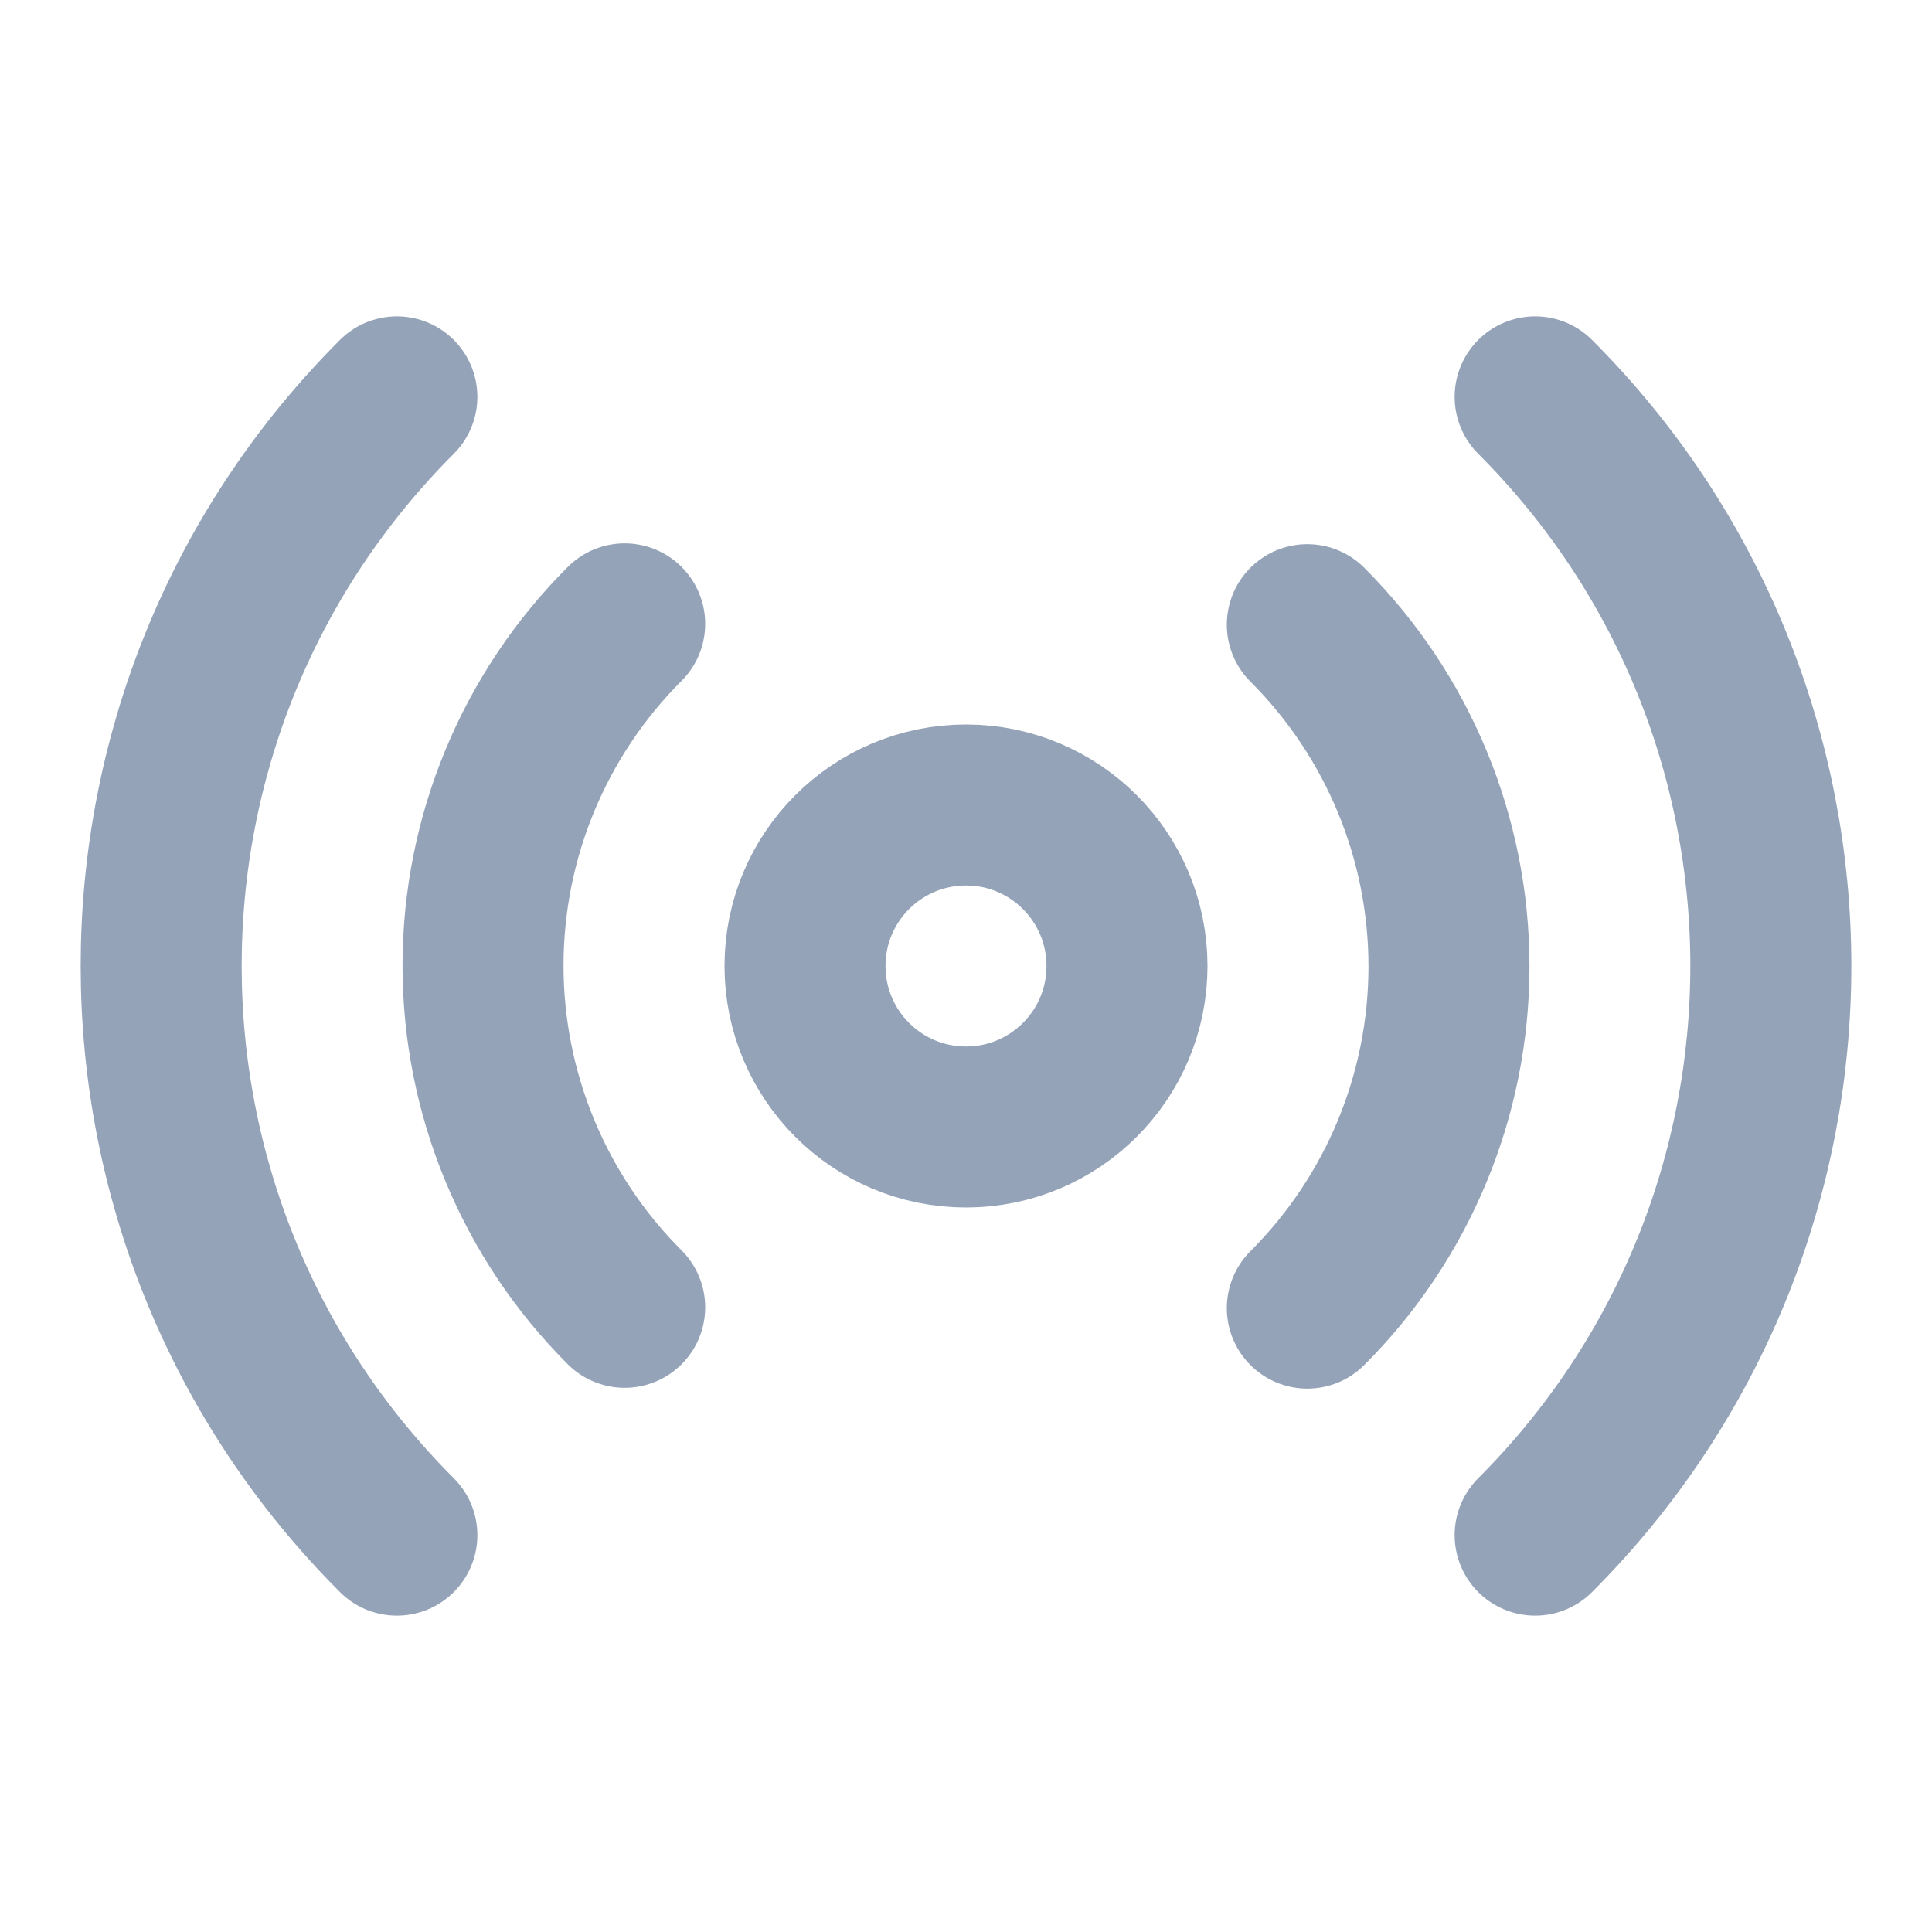
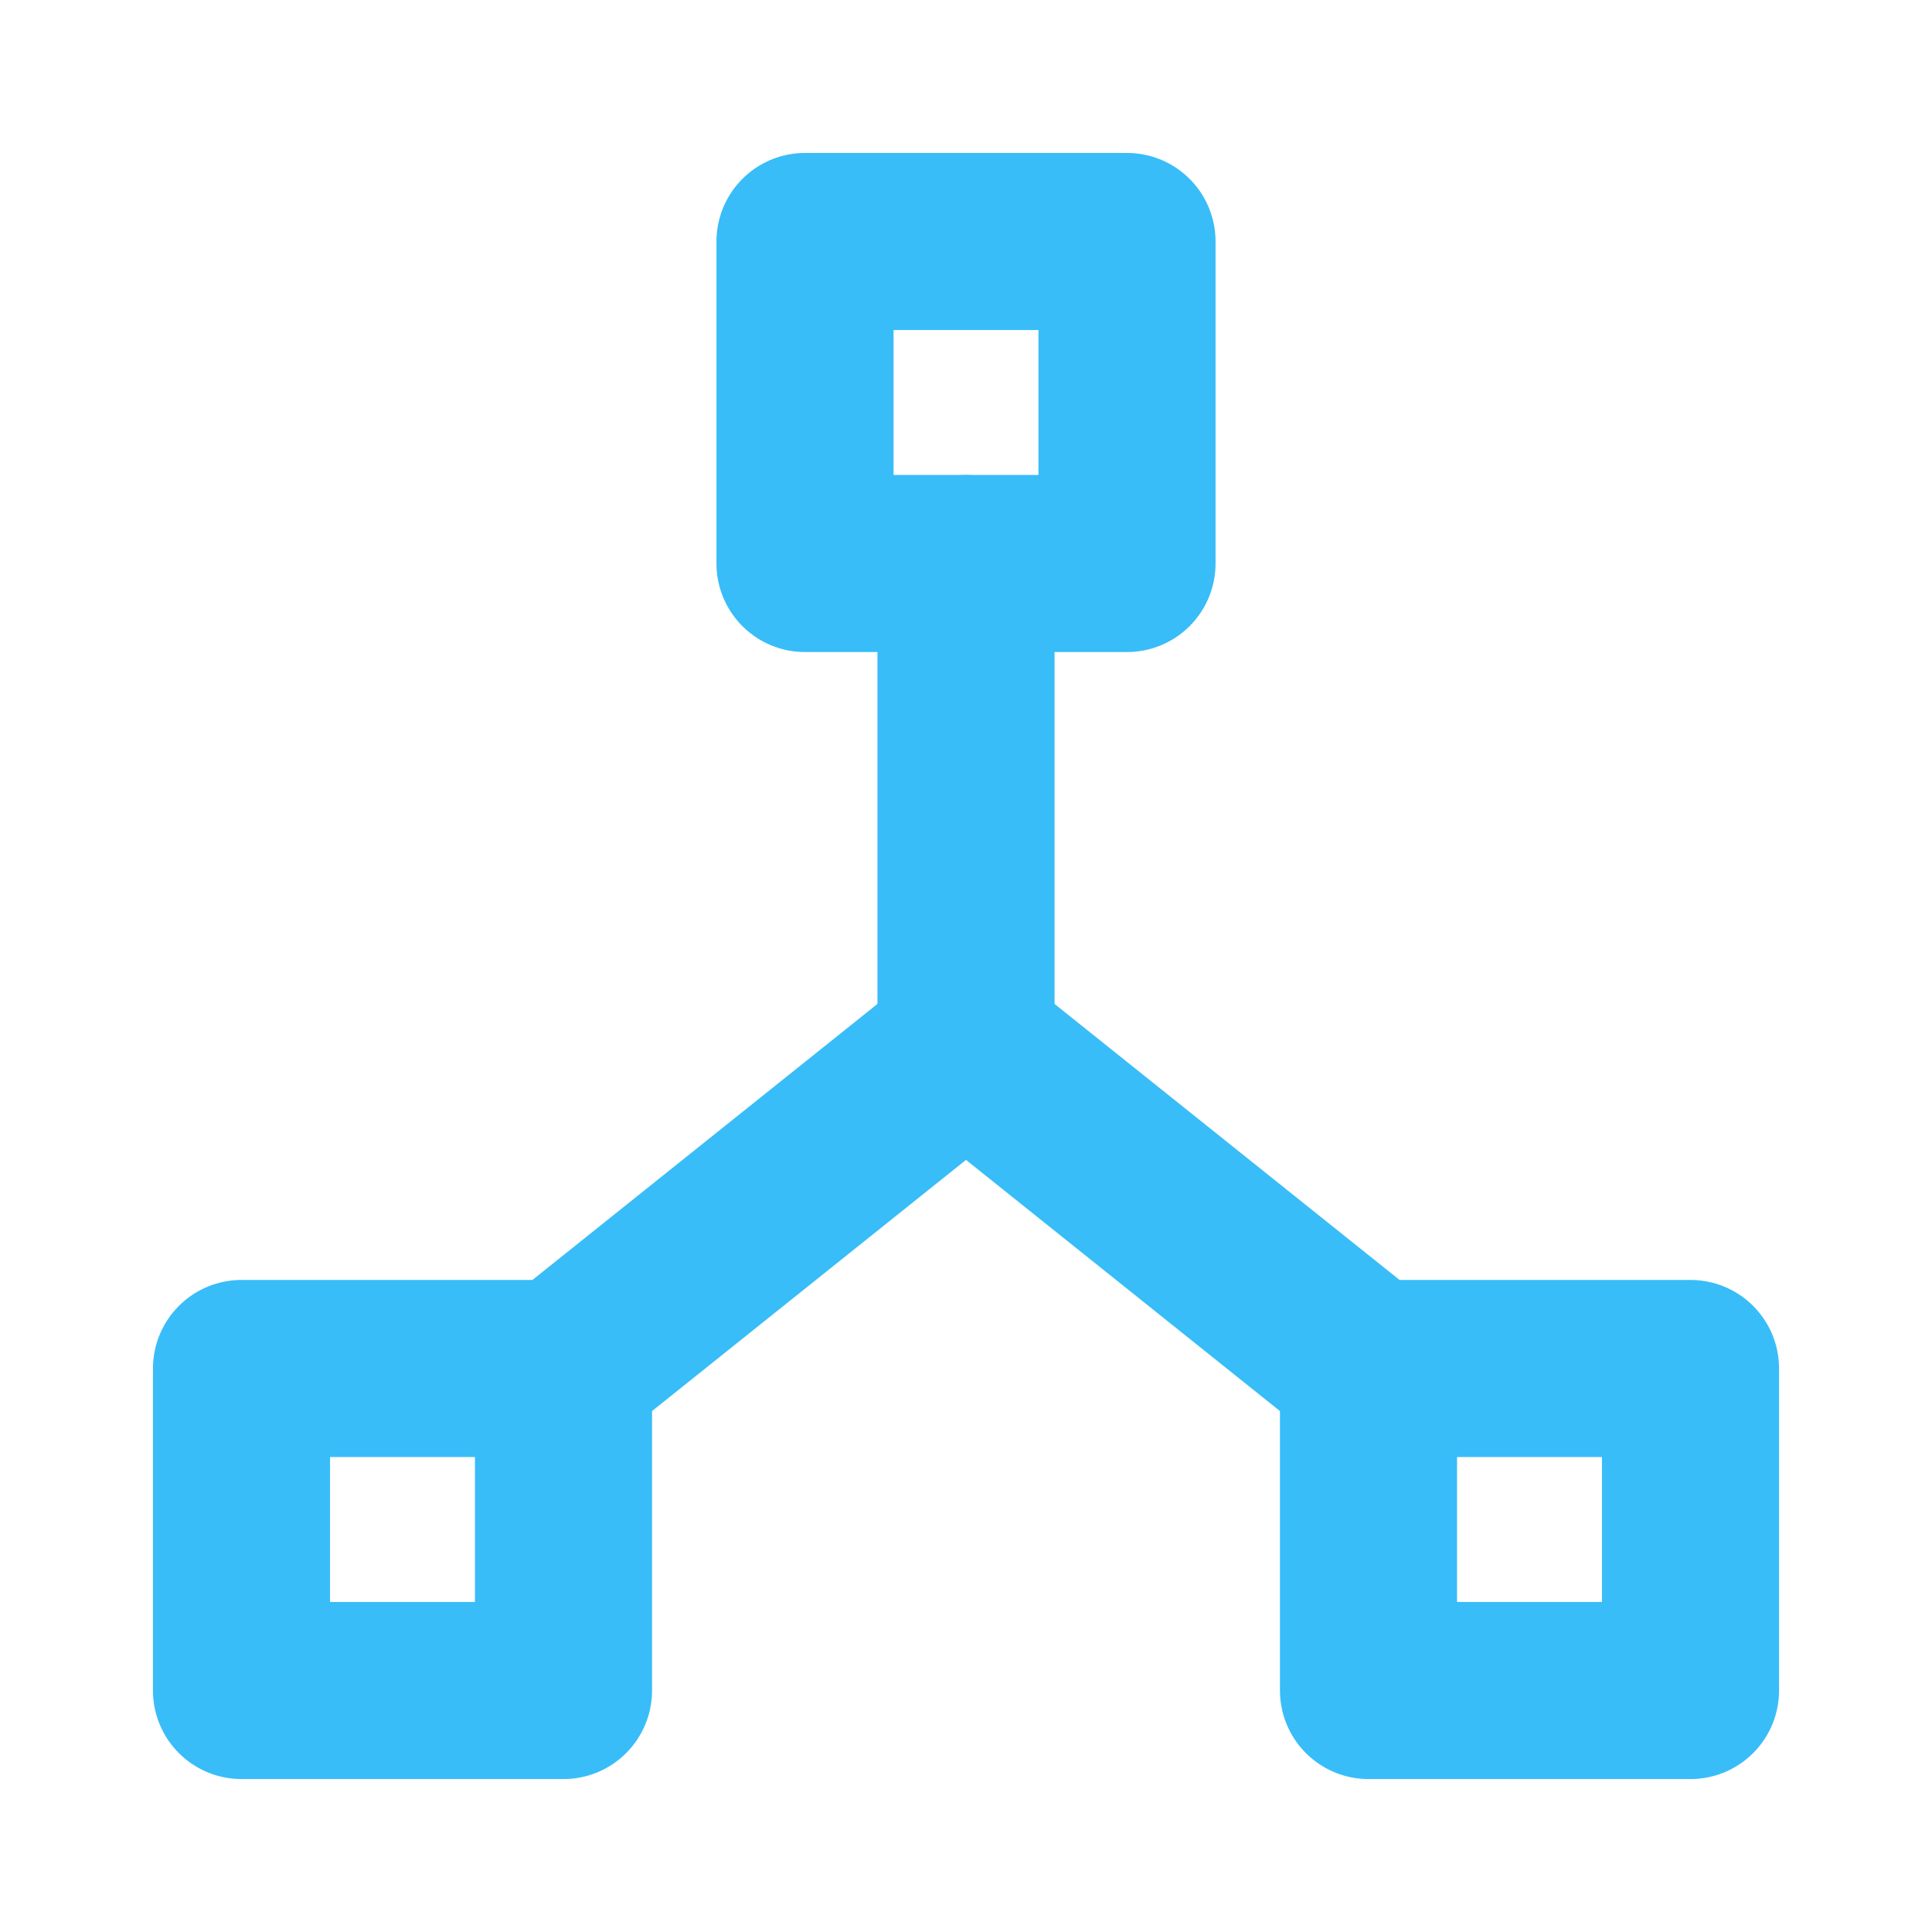
- <svg xmlns="http://www.w3.org/2000/svg" viewBox="0 0 24 24" fill="none" stroke="#94a3b8" stroke-width="2" stroke-linecap="round" stroke-linejoin="round">
-   <circle cx="12" cy="12" r="2" />
-   <path d="M16.24 7.76a6 6 0 0 1 0 8.49m-8.48-.01a6 6 0 0 1 0-8.49m11.31-2.82a10 10 0 0 1 0 14.14m-14.14 0a10 10 0 0 1 0-14.14" />
+ <svg xmlns="http://www.w3.org/2000/svg" width="24" height="24" viewBox="0 0 24 24" fill="none" stroke="#38bdf8" stroke-width="2.2" stroke-linecap="round" stroke-linejoin="round">
+   <path d="M10 3h4v4h-4l0 -4" />
+   <path d="M3 17h4v4h-4l0 -4" />
+   <path d="M17 17h4v4h-4l0 -4" />
+   <path d="M7 17l5 -4l5 4" />
+   <path d="M12 7l0 6" />
</svg>
